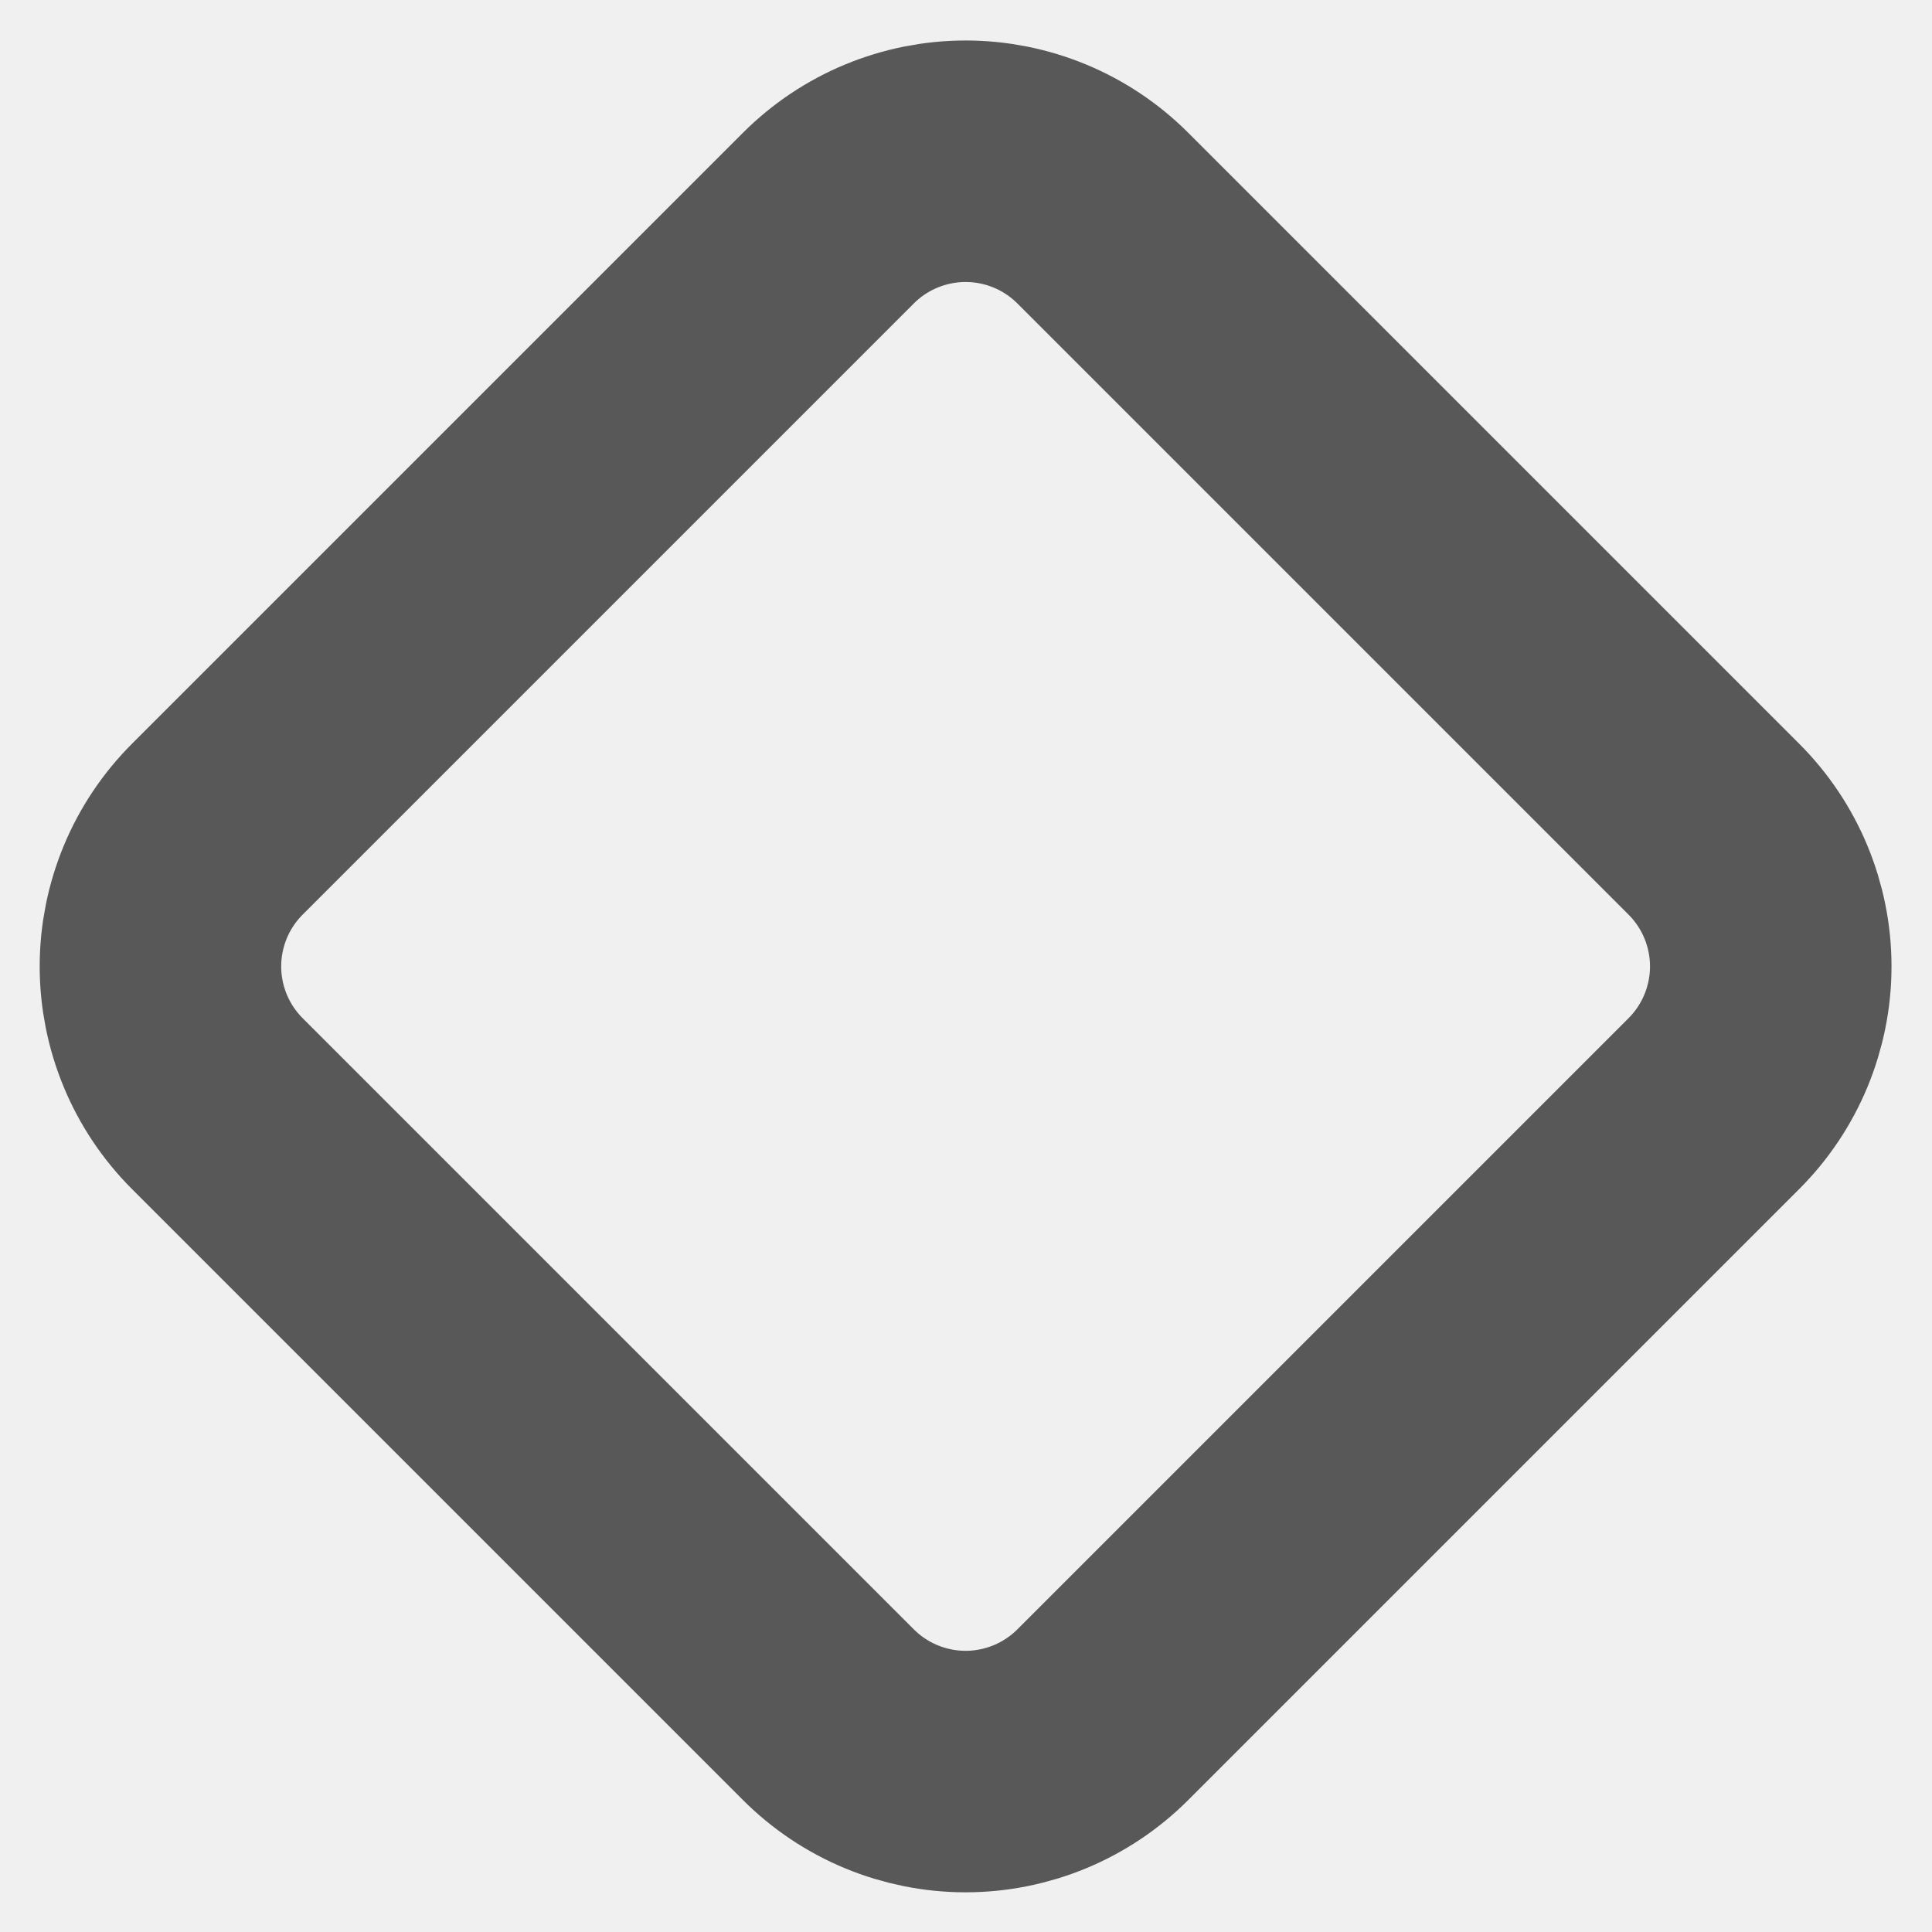
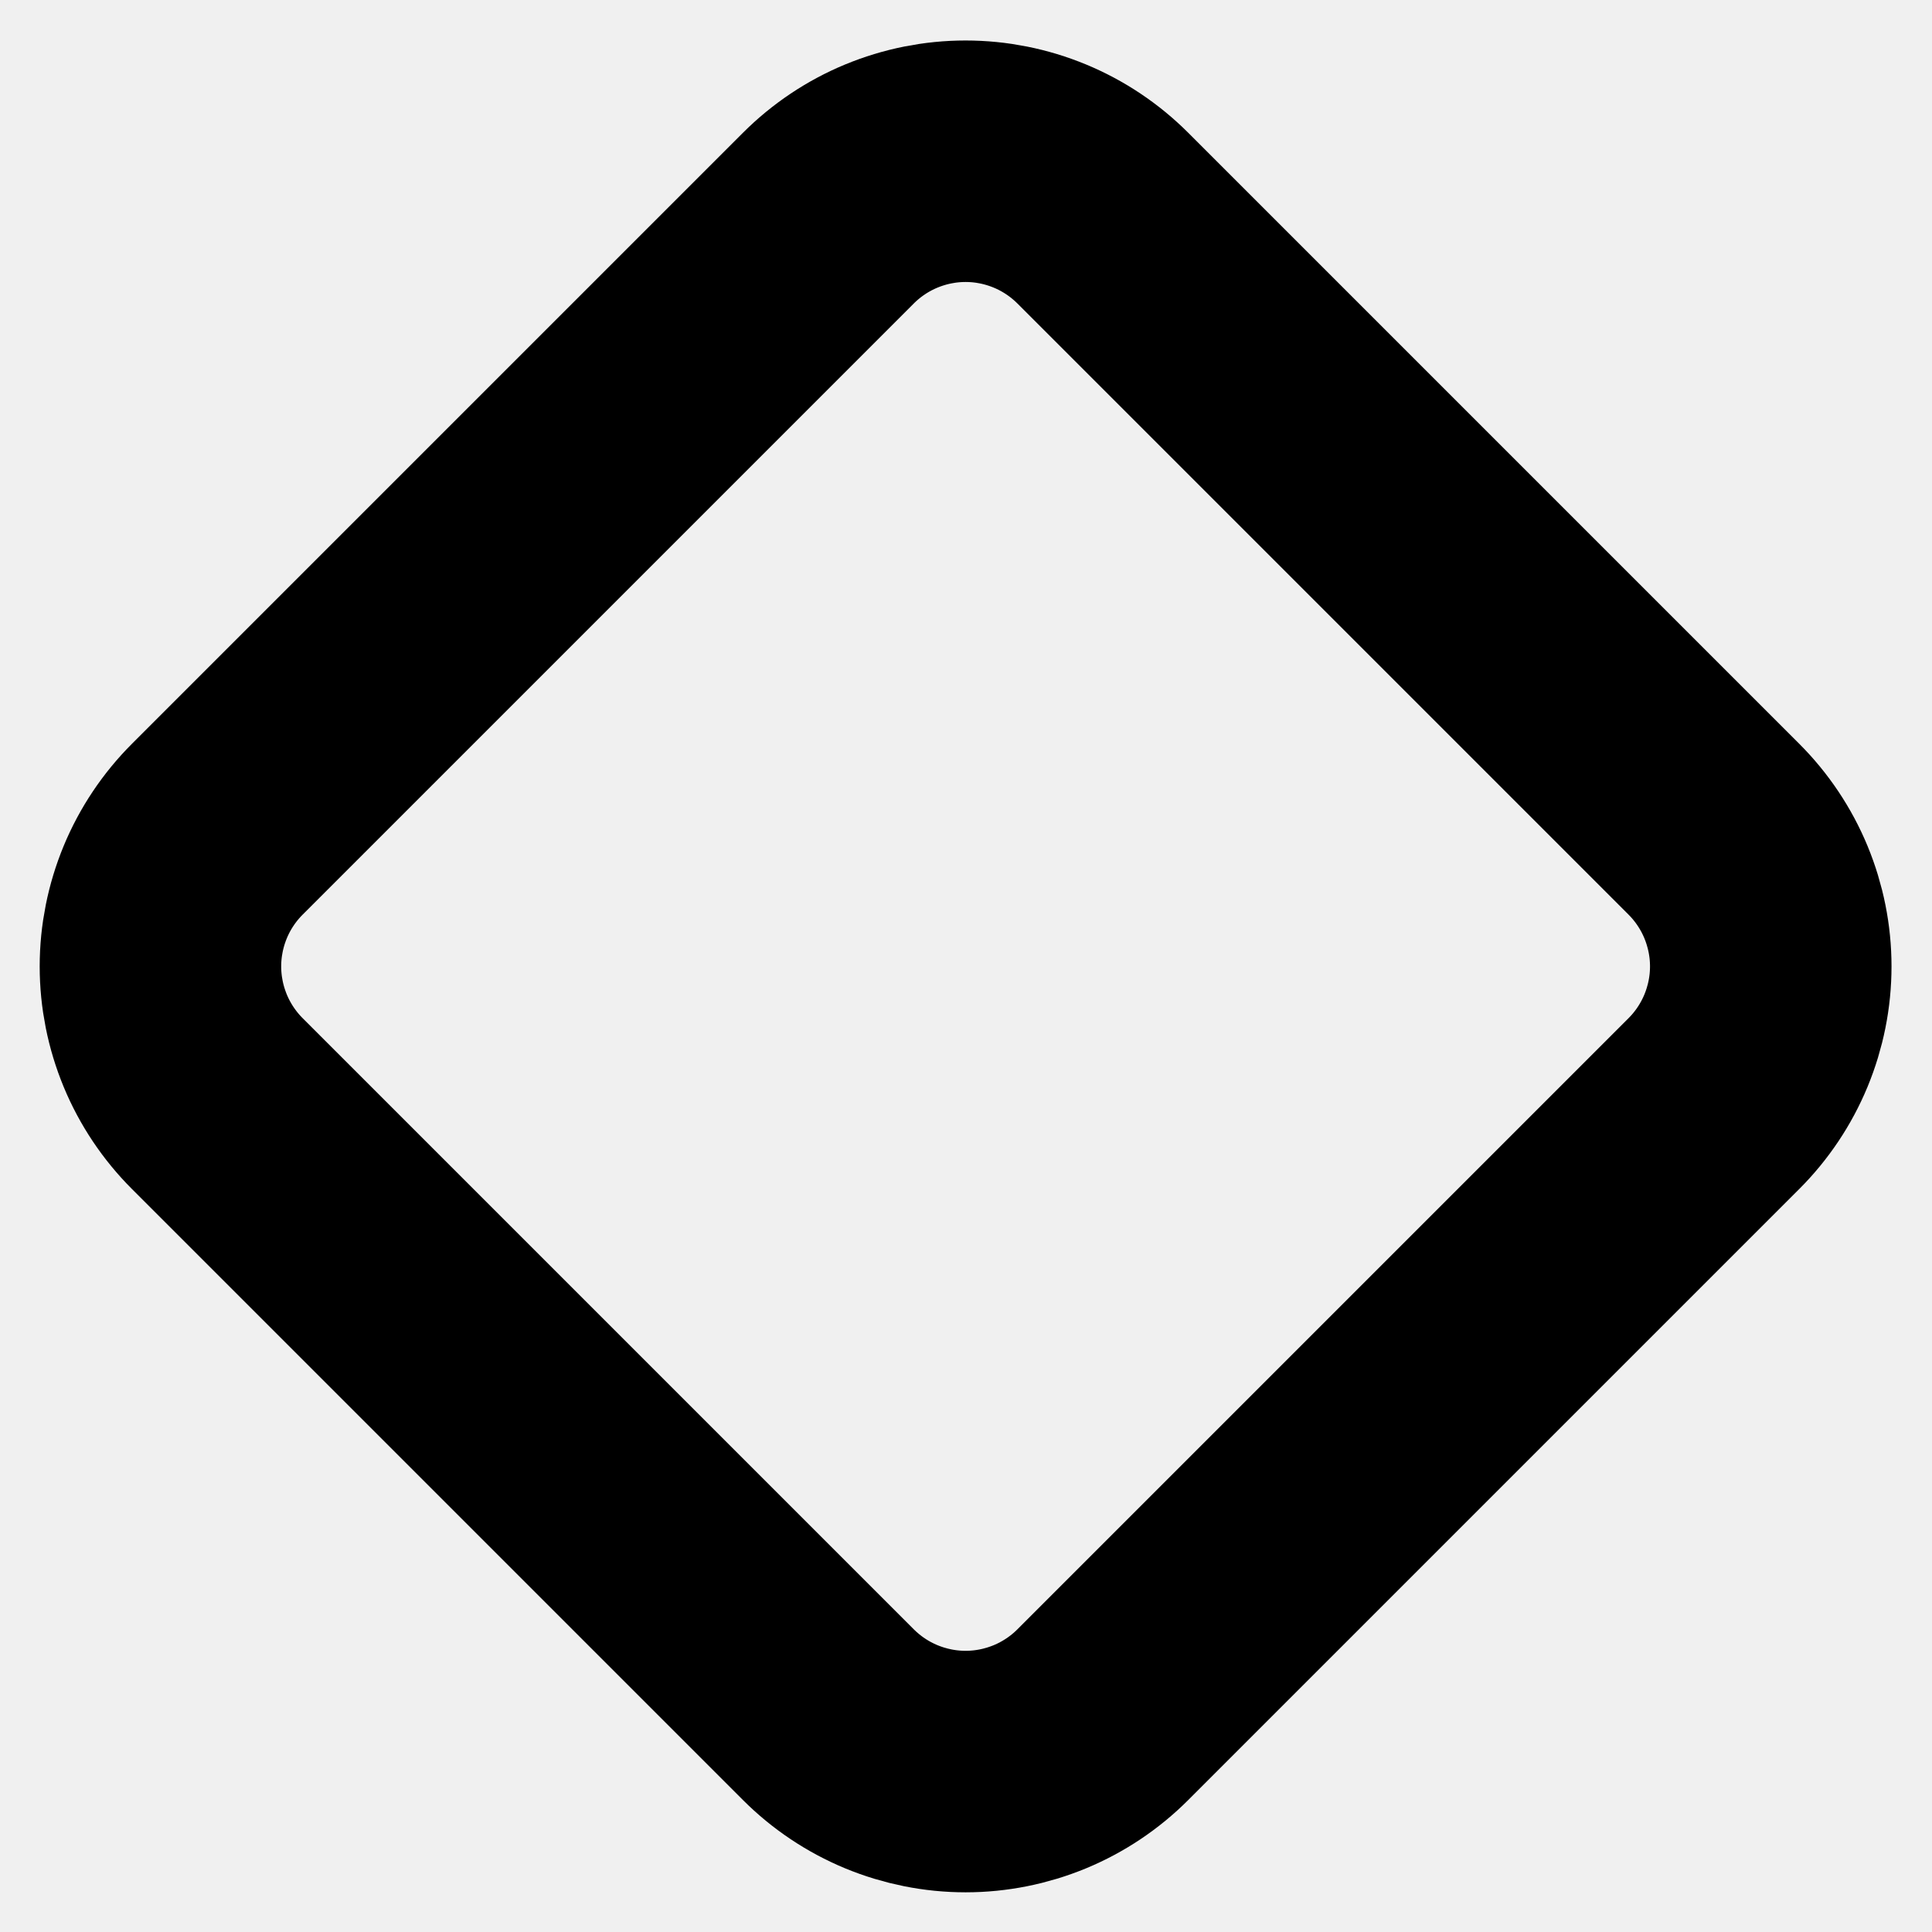
<svg xmlns="http://www.w3.org/2000/svg" width="24" height="24" viewBox="0 0 24 24" fill="none">
  <g clip-path="url(#clip0_2094_7908)">
-     <path d="M2.7 10.3C2.476 10.524 2.298 10.79 2.177 11.082C2.056 11.375 1.993 11.688 1.993 12.005C1.993 12.322 2.056 12.635 2.177 12.928C2.298 13.22 2.476 13.486 2.7 13.71L10.29 21.3C10.514 21.524 10.78 21.702 11.072 21.823C11.365 21.944 11.678 22.007 11.995 22.007C12.312 22.007 12.625 21.944 12.918 21.823C13.21 21.702 13.476 21.524 13.7 21.3L21.29 13.71C21.514 13.486 21.692 13.22 21.813 12.928C21.934 12.635 21.997 12.322 21.997 12.005C21.997 11.688 21.934 11.375 21.813 11.082C21.692 10.79 21.514 10.524 21.29 10.3L13.7 2.71C13.476 2.486 13.21 2.308 12.918 2.187C12.625 2.066 12.312 2.003 11.995 2.003C11.678 2.003 11.365 2.066 11.072 2.187C10.78 2.308 10.514 2.486 10.29 2.71L2.7 10.3Z" stroke="#585858" stroke-width="3" stroke-linecap="round" stroke-linejoin="round" />
+     <path d="M2.7 10.3C2.476 10.524 2.298 10.79 2.177 11.082C2.056 11.375 1.993 11.688 1.993 12.005C1.993 12.322 2.056 12.635 2.177 12.928C2.298 13.22 2.476 13.486 2.7 13.71L10.29 21.3C10.514 21.524 10.78 21.702 11.072 21.823C11.365 21.944 11.678 22.007 11.995 22.007C12.312 22.007 12.625 21.944 12.918 21.823C13.21 21.702 13.476 21.524 13.7 21.3L21.29 13.71C21.514 13.486 21.692 13.22 21.813 12.928C21.934 12.635 21.997 12.322 21.997 12.005C21.997 11.688 21.934 11.375 21.813 11.082C21.692 10.79 21.514 10.524 21.29 10.3L13.7 2.71C13.476 2.486 13.21 2.308 12.918 2.187C12.625 2.066 12.312 2.003 11.995 2.003C11.678 2.003 11.365 2.066 11.072 2.187C10.78 2.308 10.514 2.486 10.29 2.71L2.7 10.3Z" stroke="currentColor" stroke-width="3" stroke-linecap="round" stroke-linejoin="round" />
  </g>
  <defs>
    <clipPath id="clip0_2094_7908">
      <rect width="24" height="24" fill="white" />
    </clipPath>
  </defs>
</svg>
